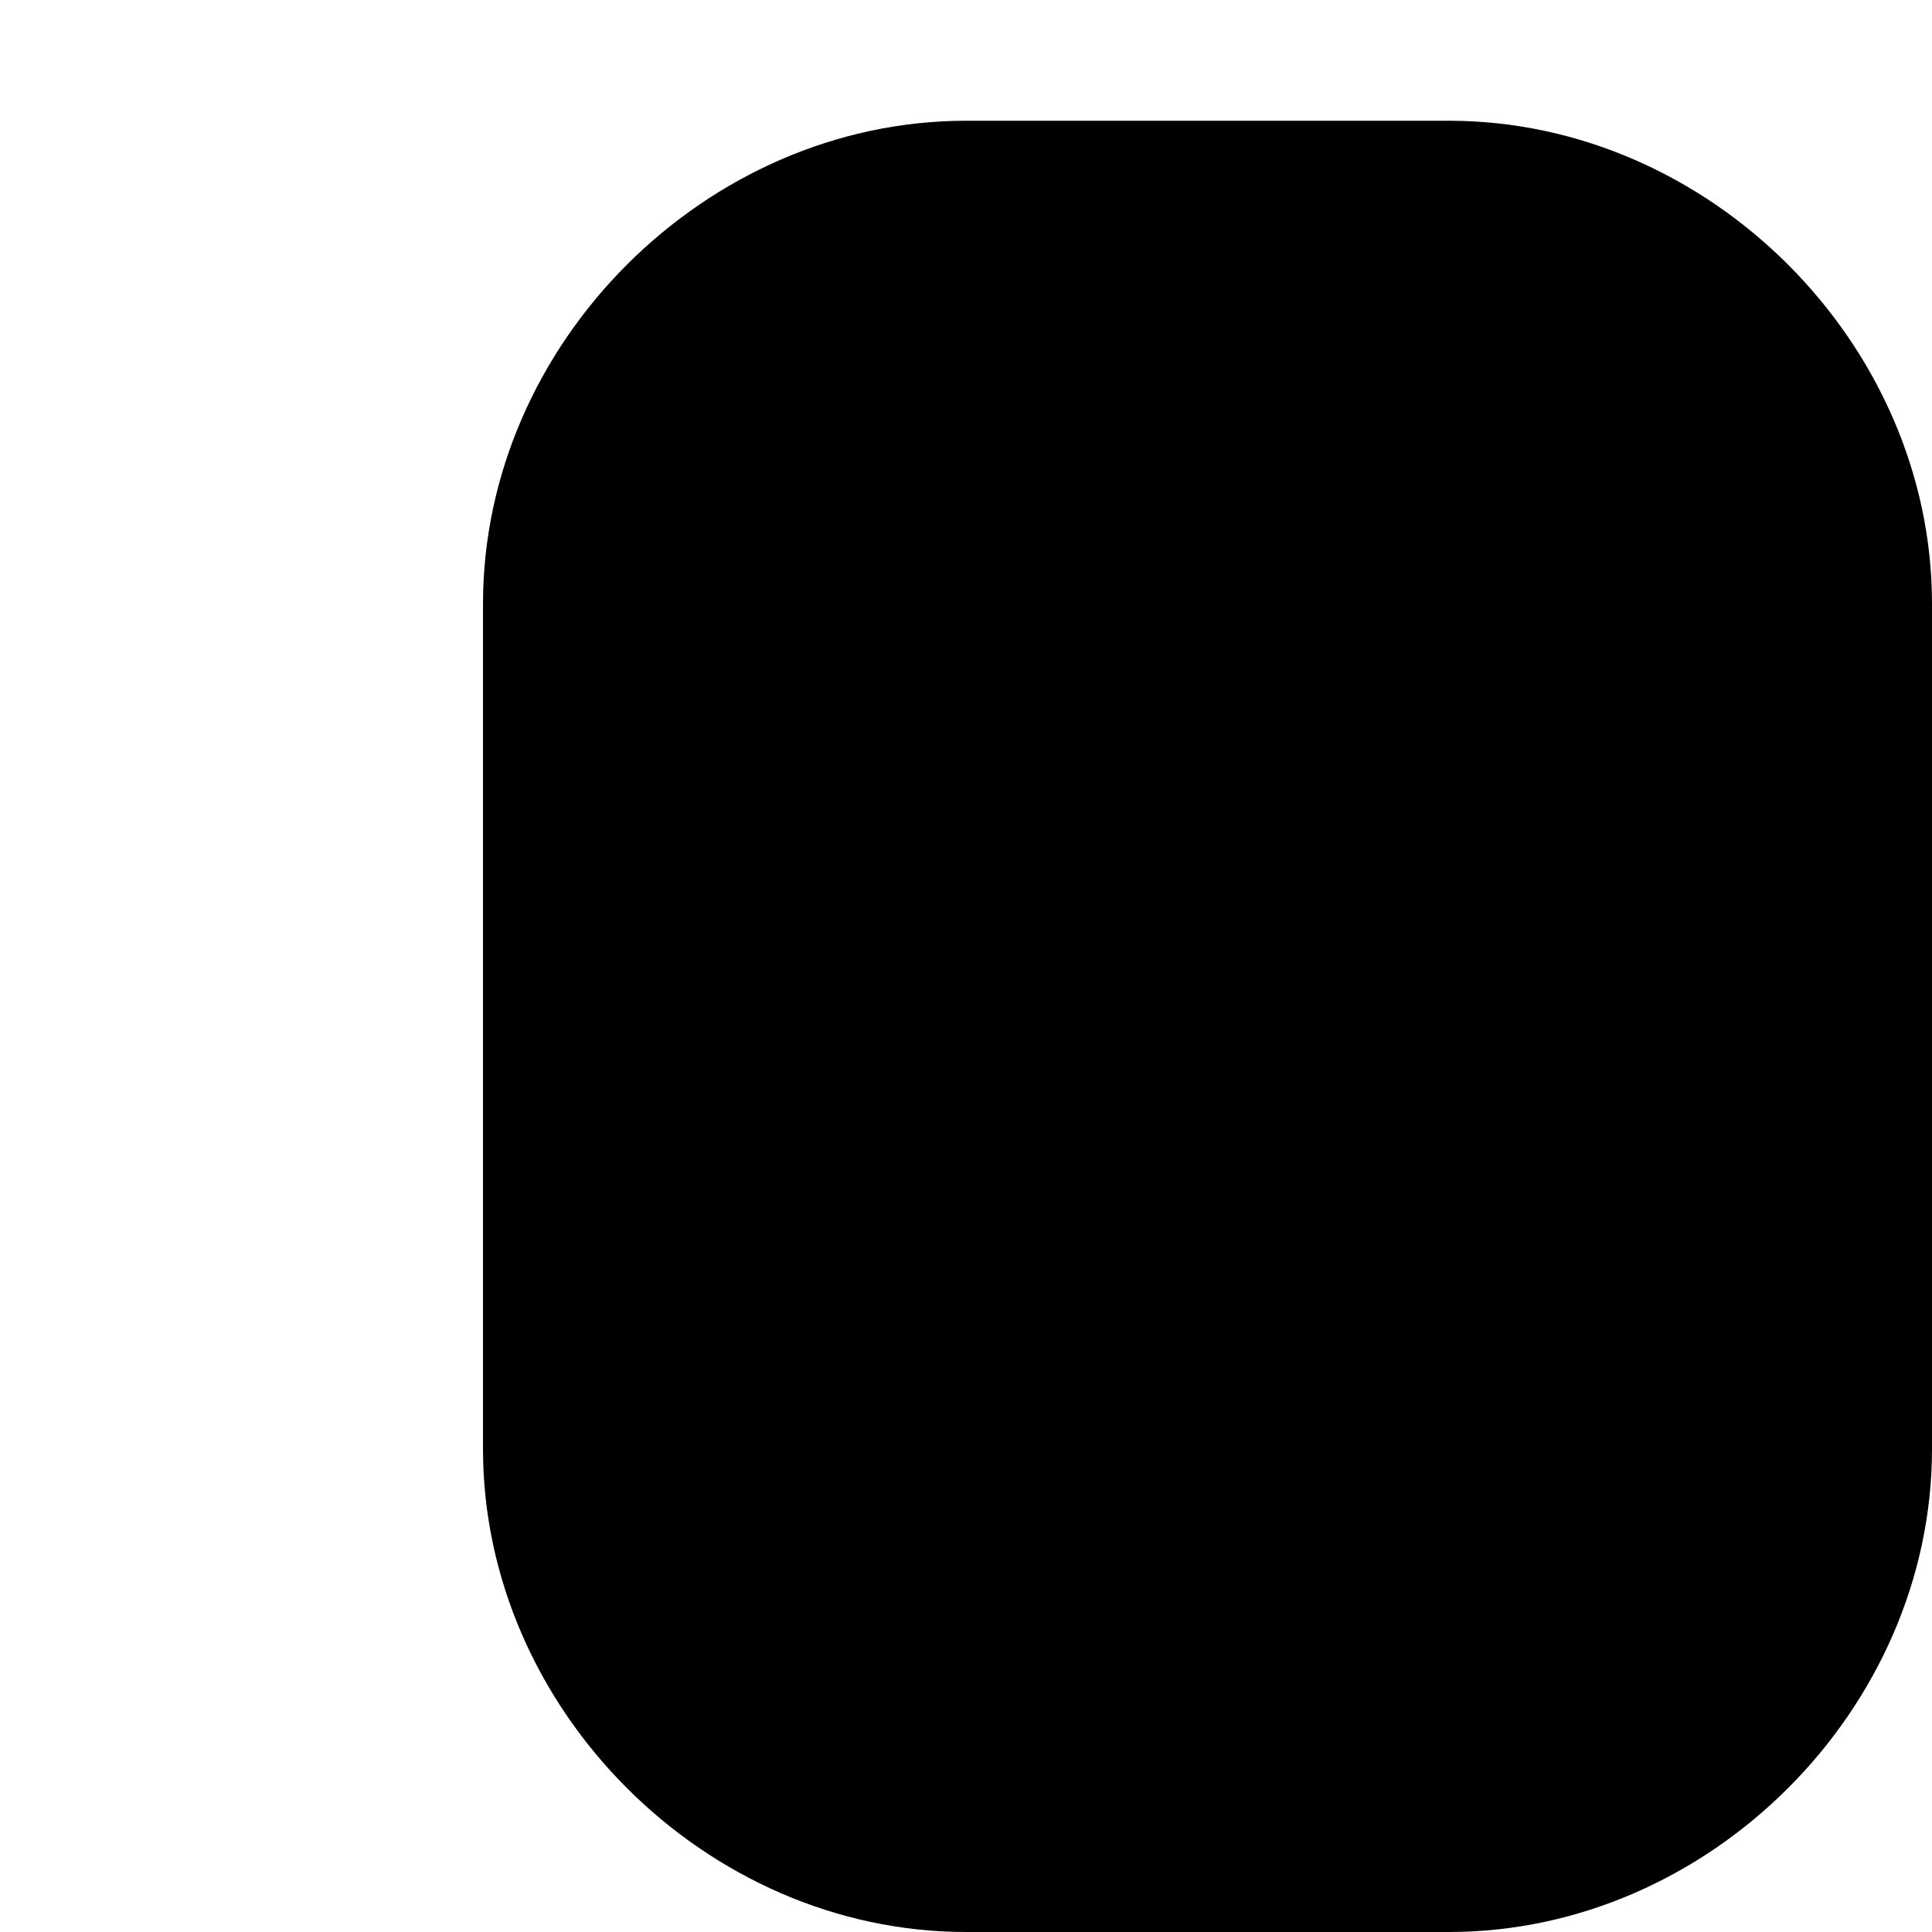
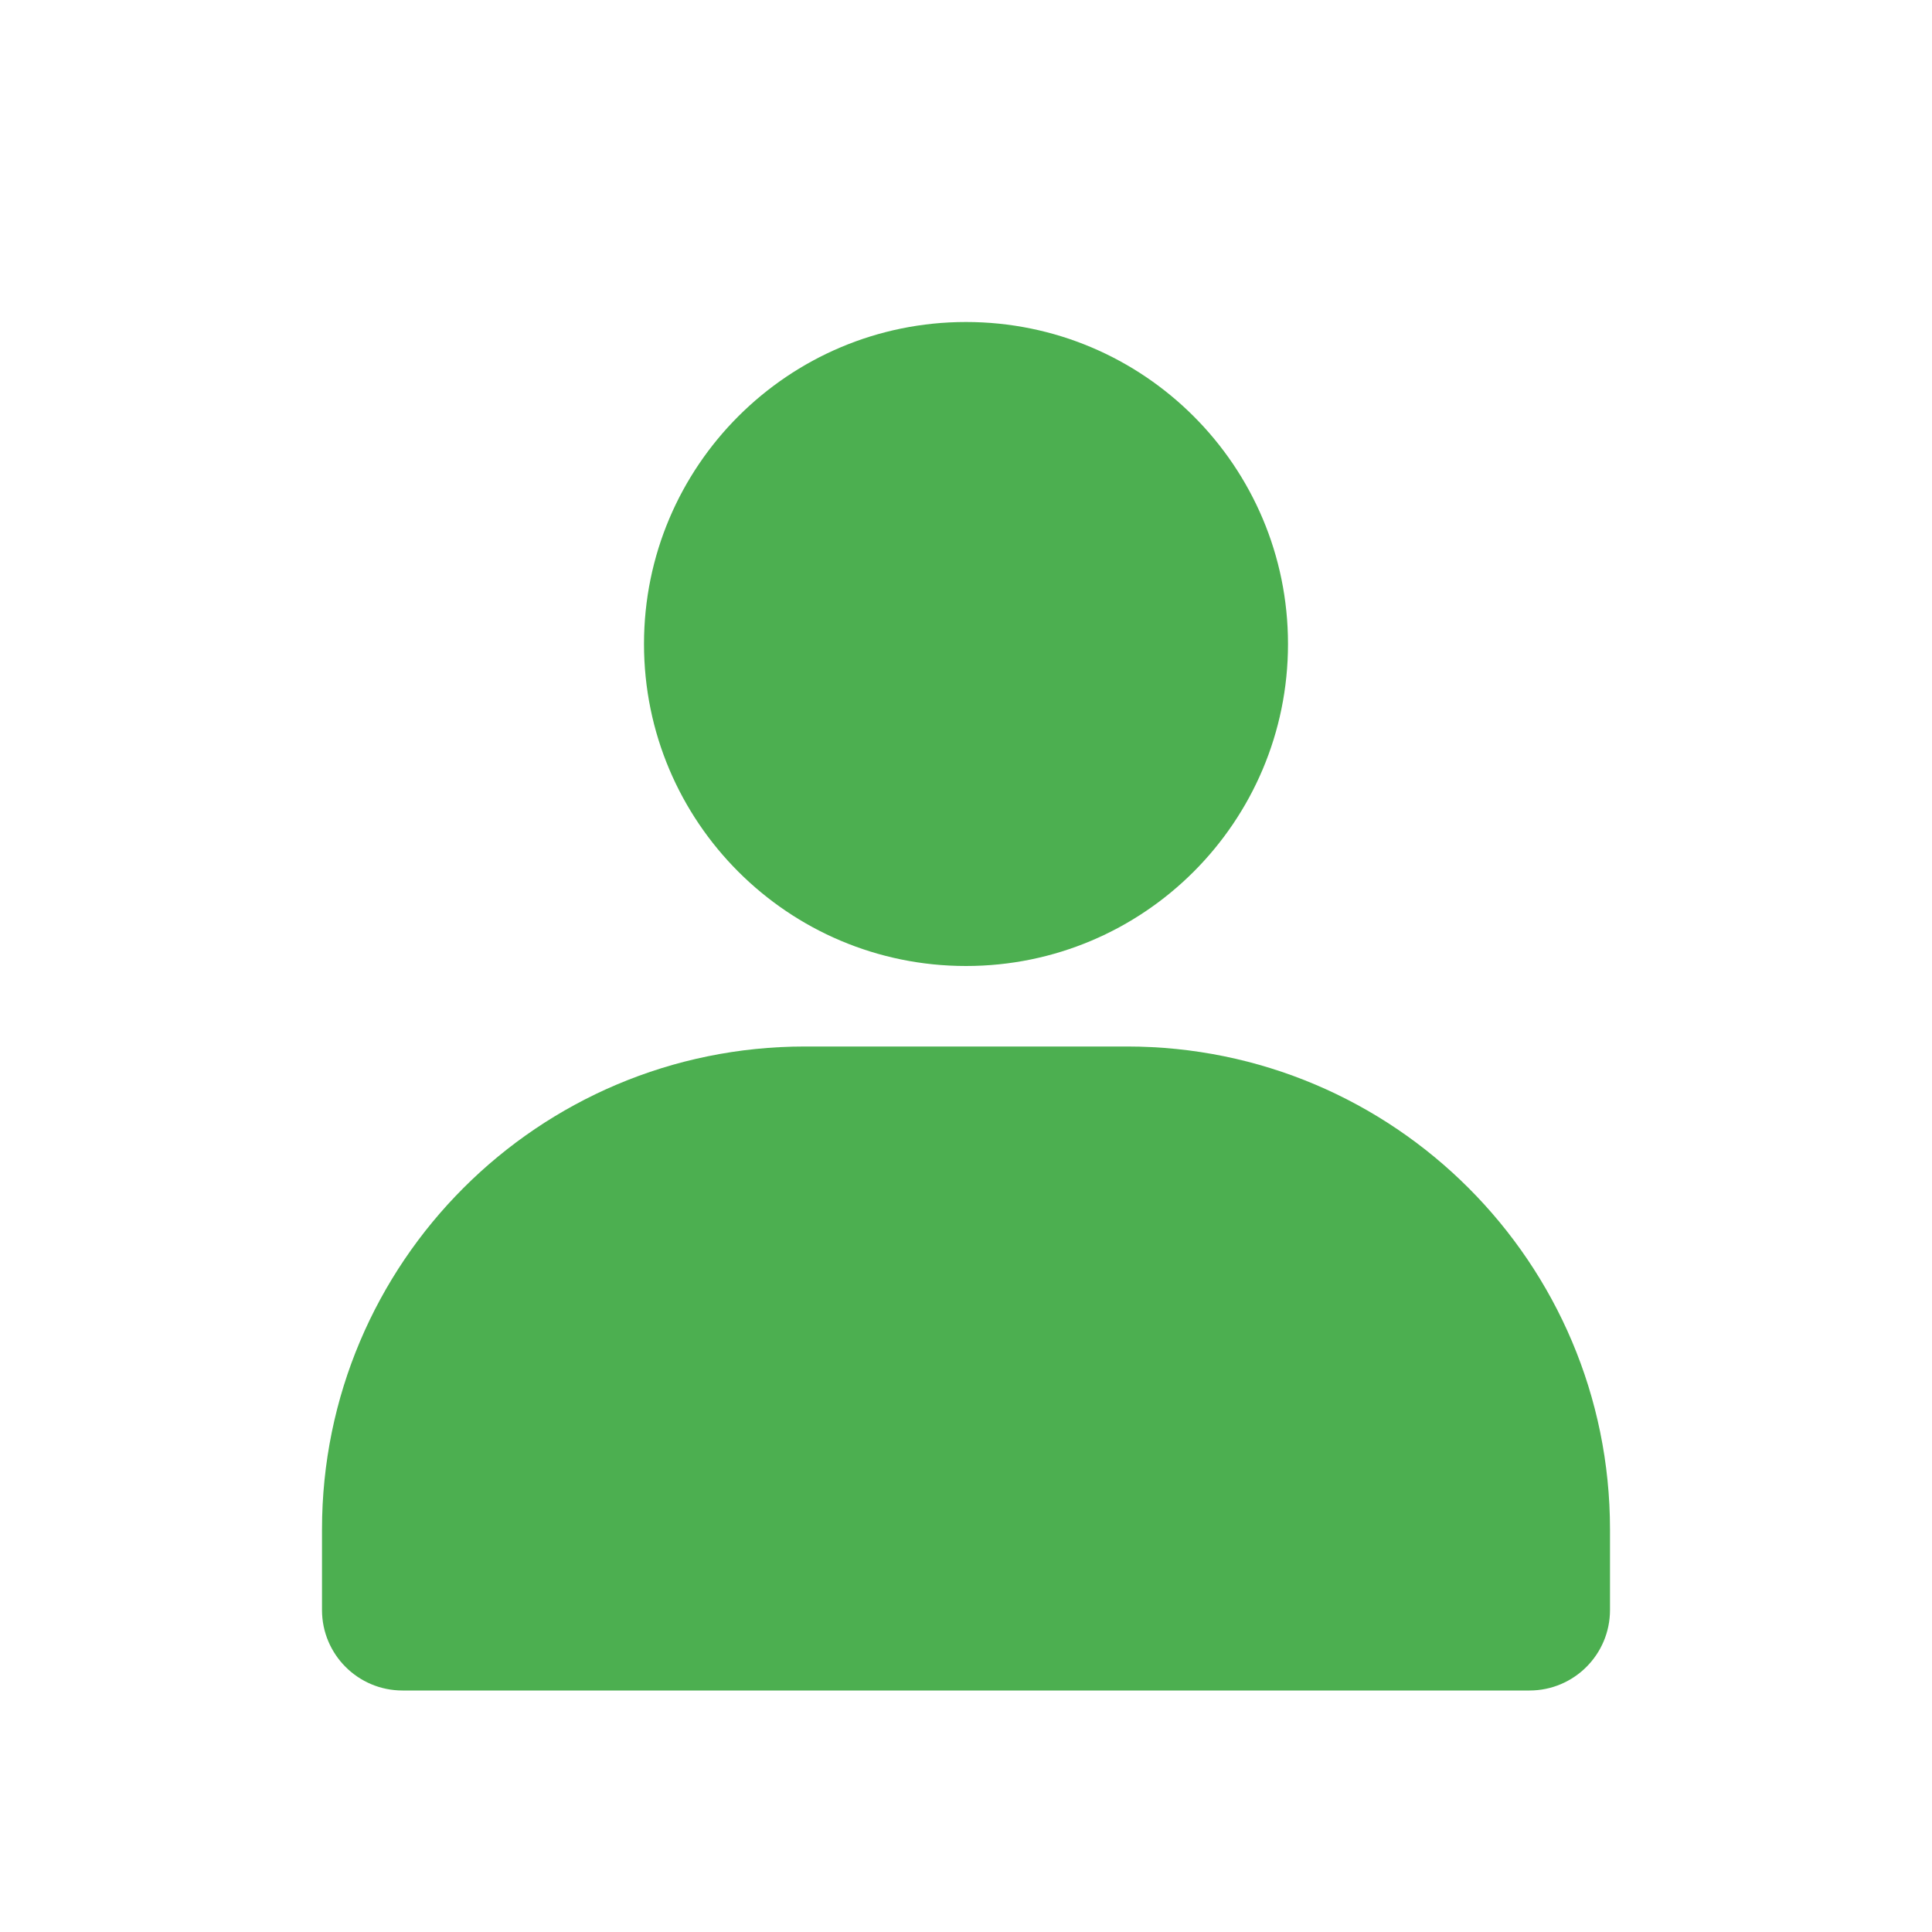
- <svg xmlns="http://www.w3.org/2000/svg" width="32" height="32" viewBox="0 0 32 32" fill="none">
-   <path d="M16 2C11.69 2 8 5.69 8 10v14c0 4.31 3.69 8 8 8h8c4.31 0 8-3.69 8-8V10c0-4.31-3.69-8-8-8H16z" fill="#000" />
+ <svg xmlns="http://www.w3.org/2000/svg" viewBox="0 0 24 24" width="24" height="24">
+   <circle cx="12" cy="8" r="4" fill="#4CAF50" />
+   <path d="M20 19v1a1 1 0 0 1-1 1H5a1 1 0 0 1-1-1v-1a6 6 0 0 1 6-6h4a6 6 0 0 1 6 6z" fill="#4CAF50" />
</svg>
